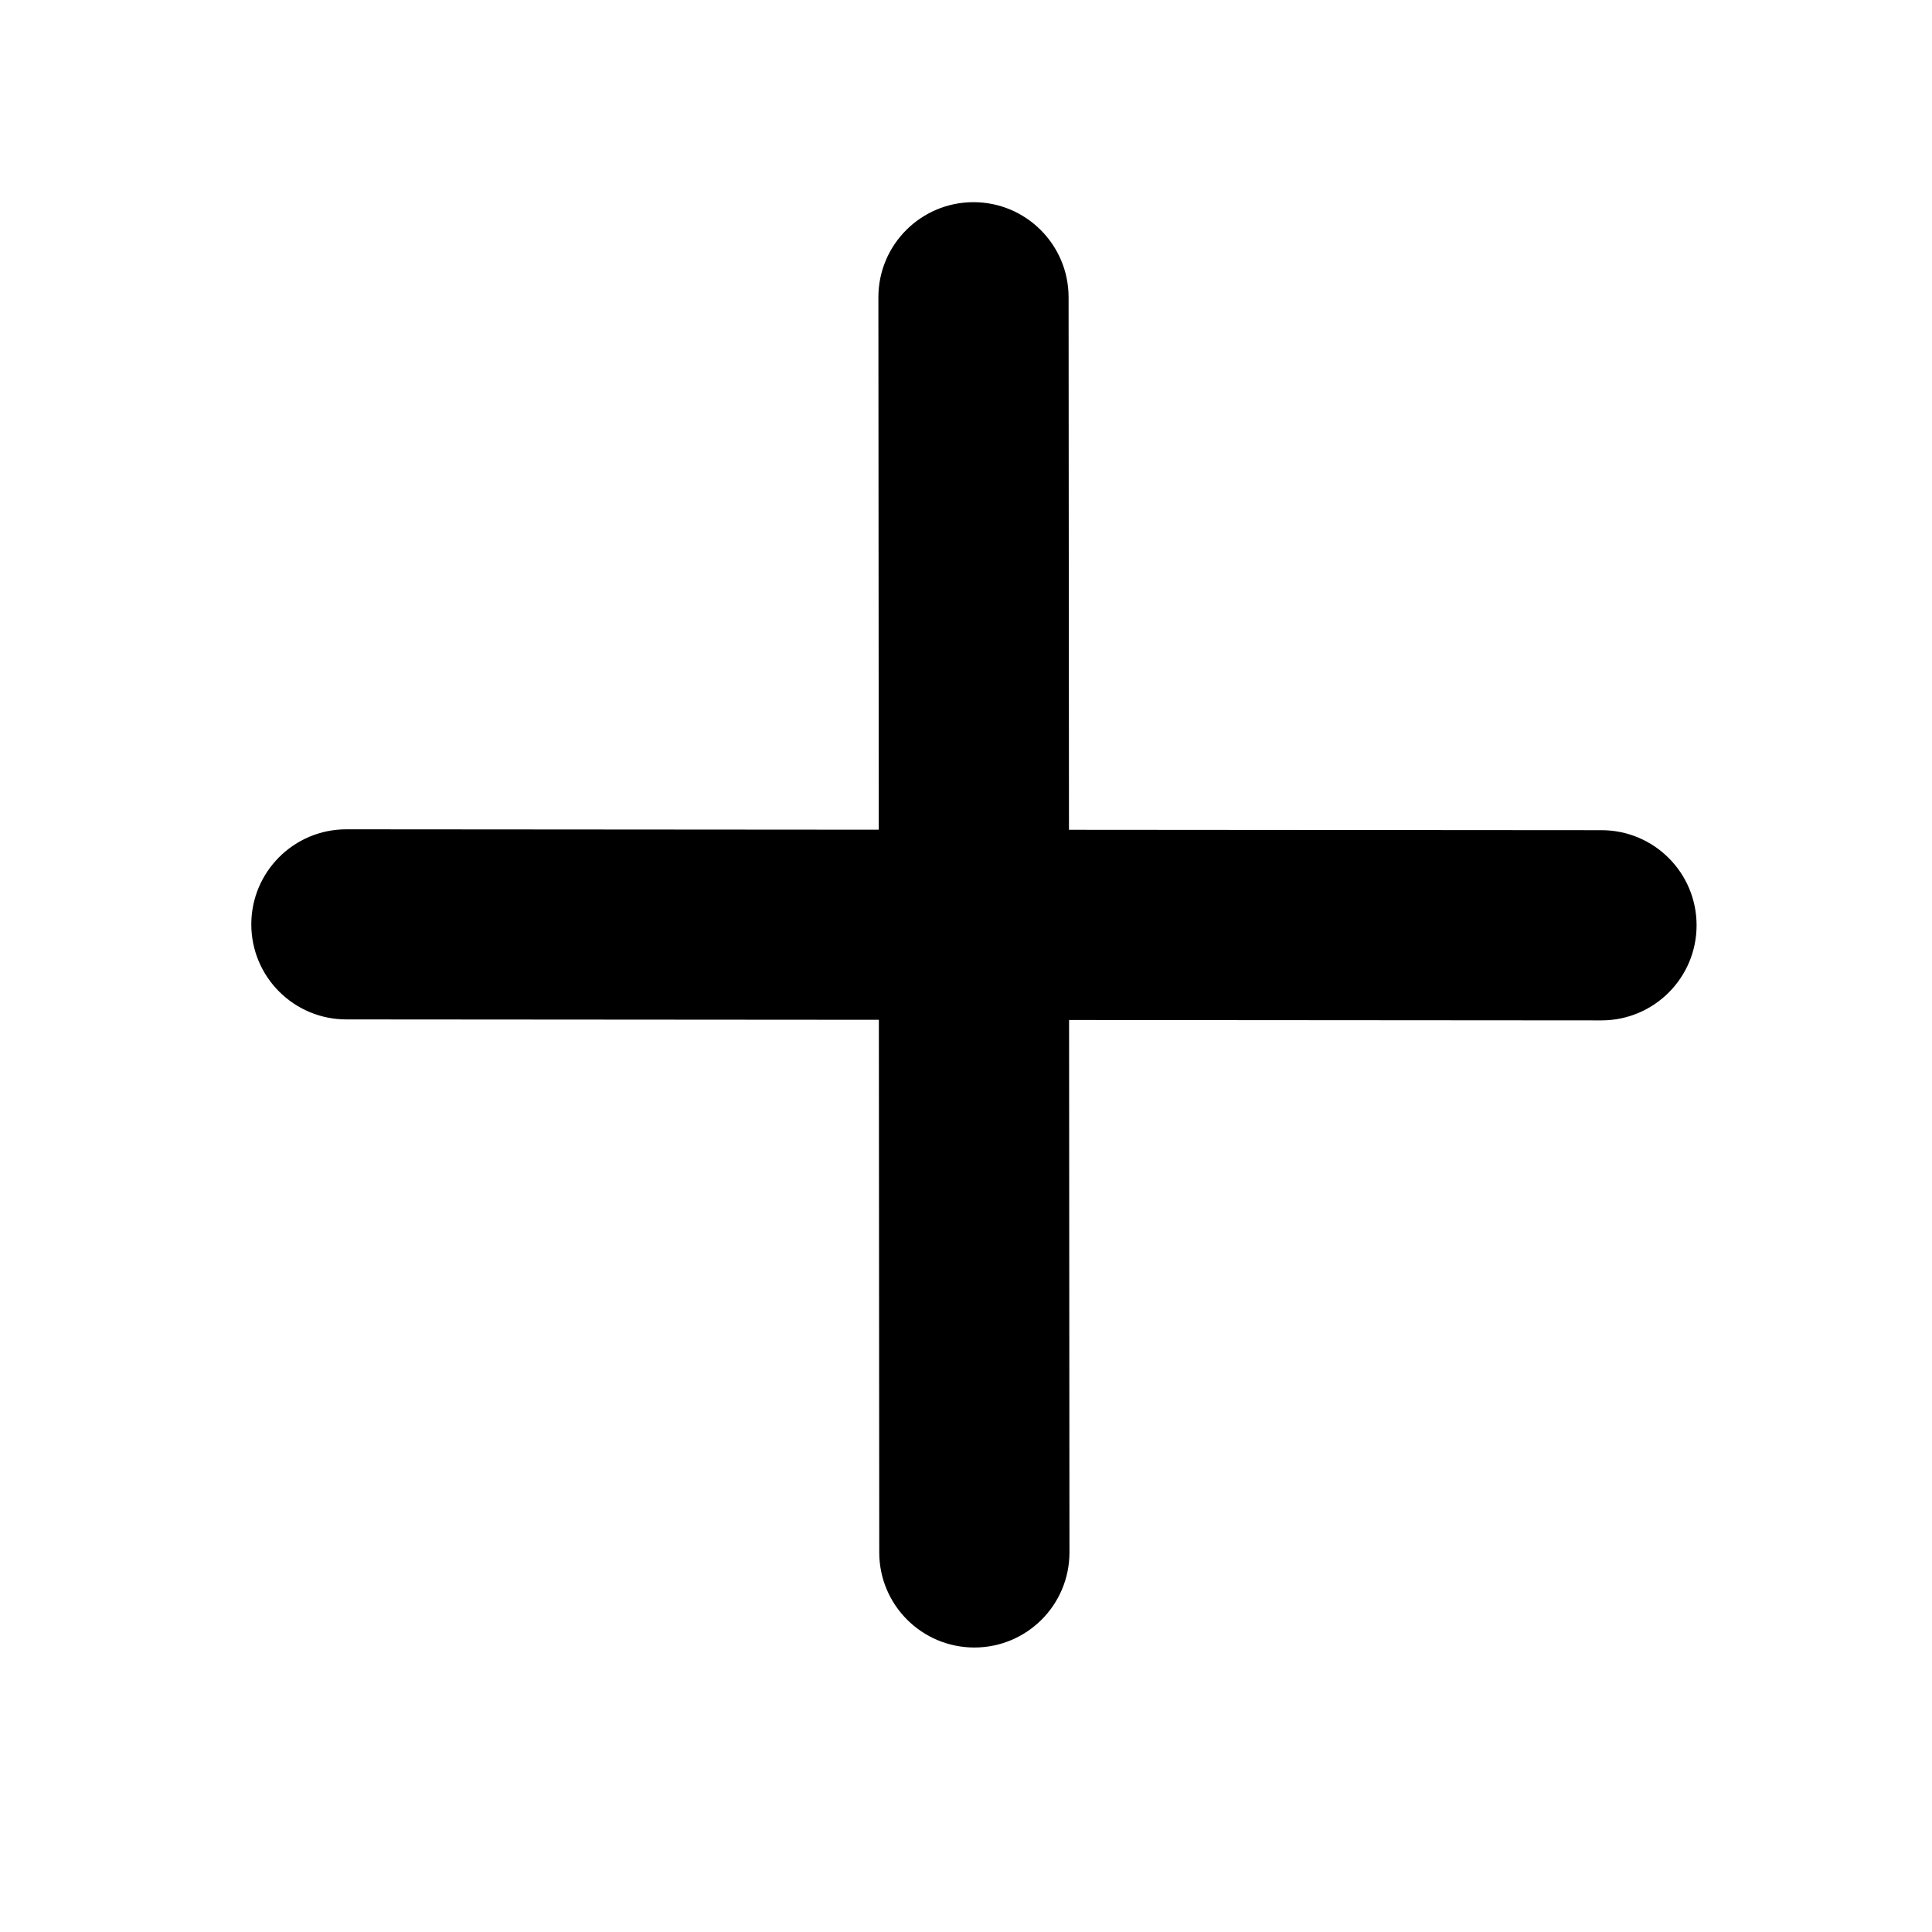
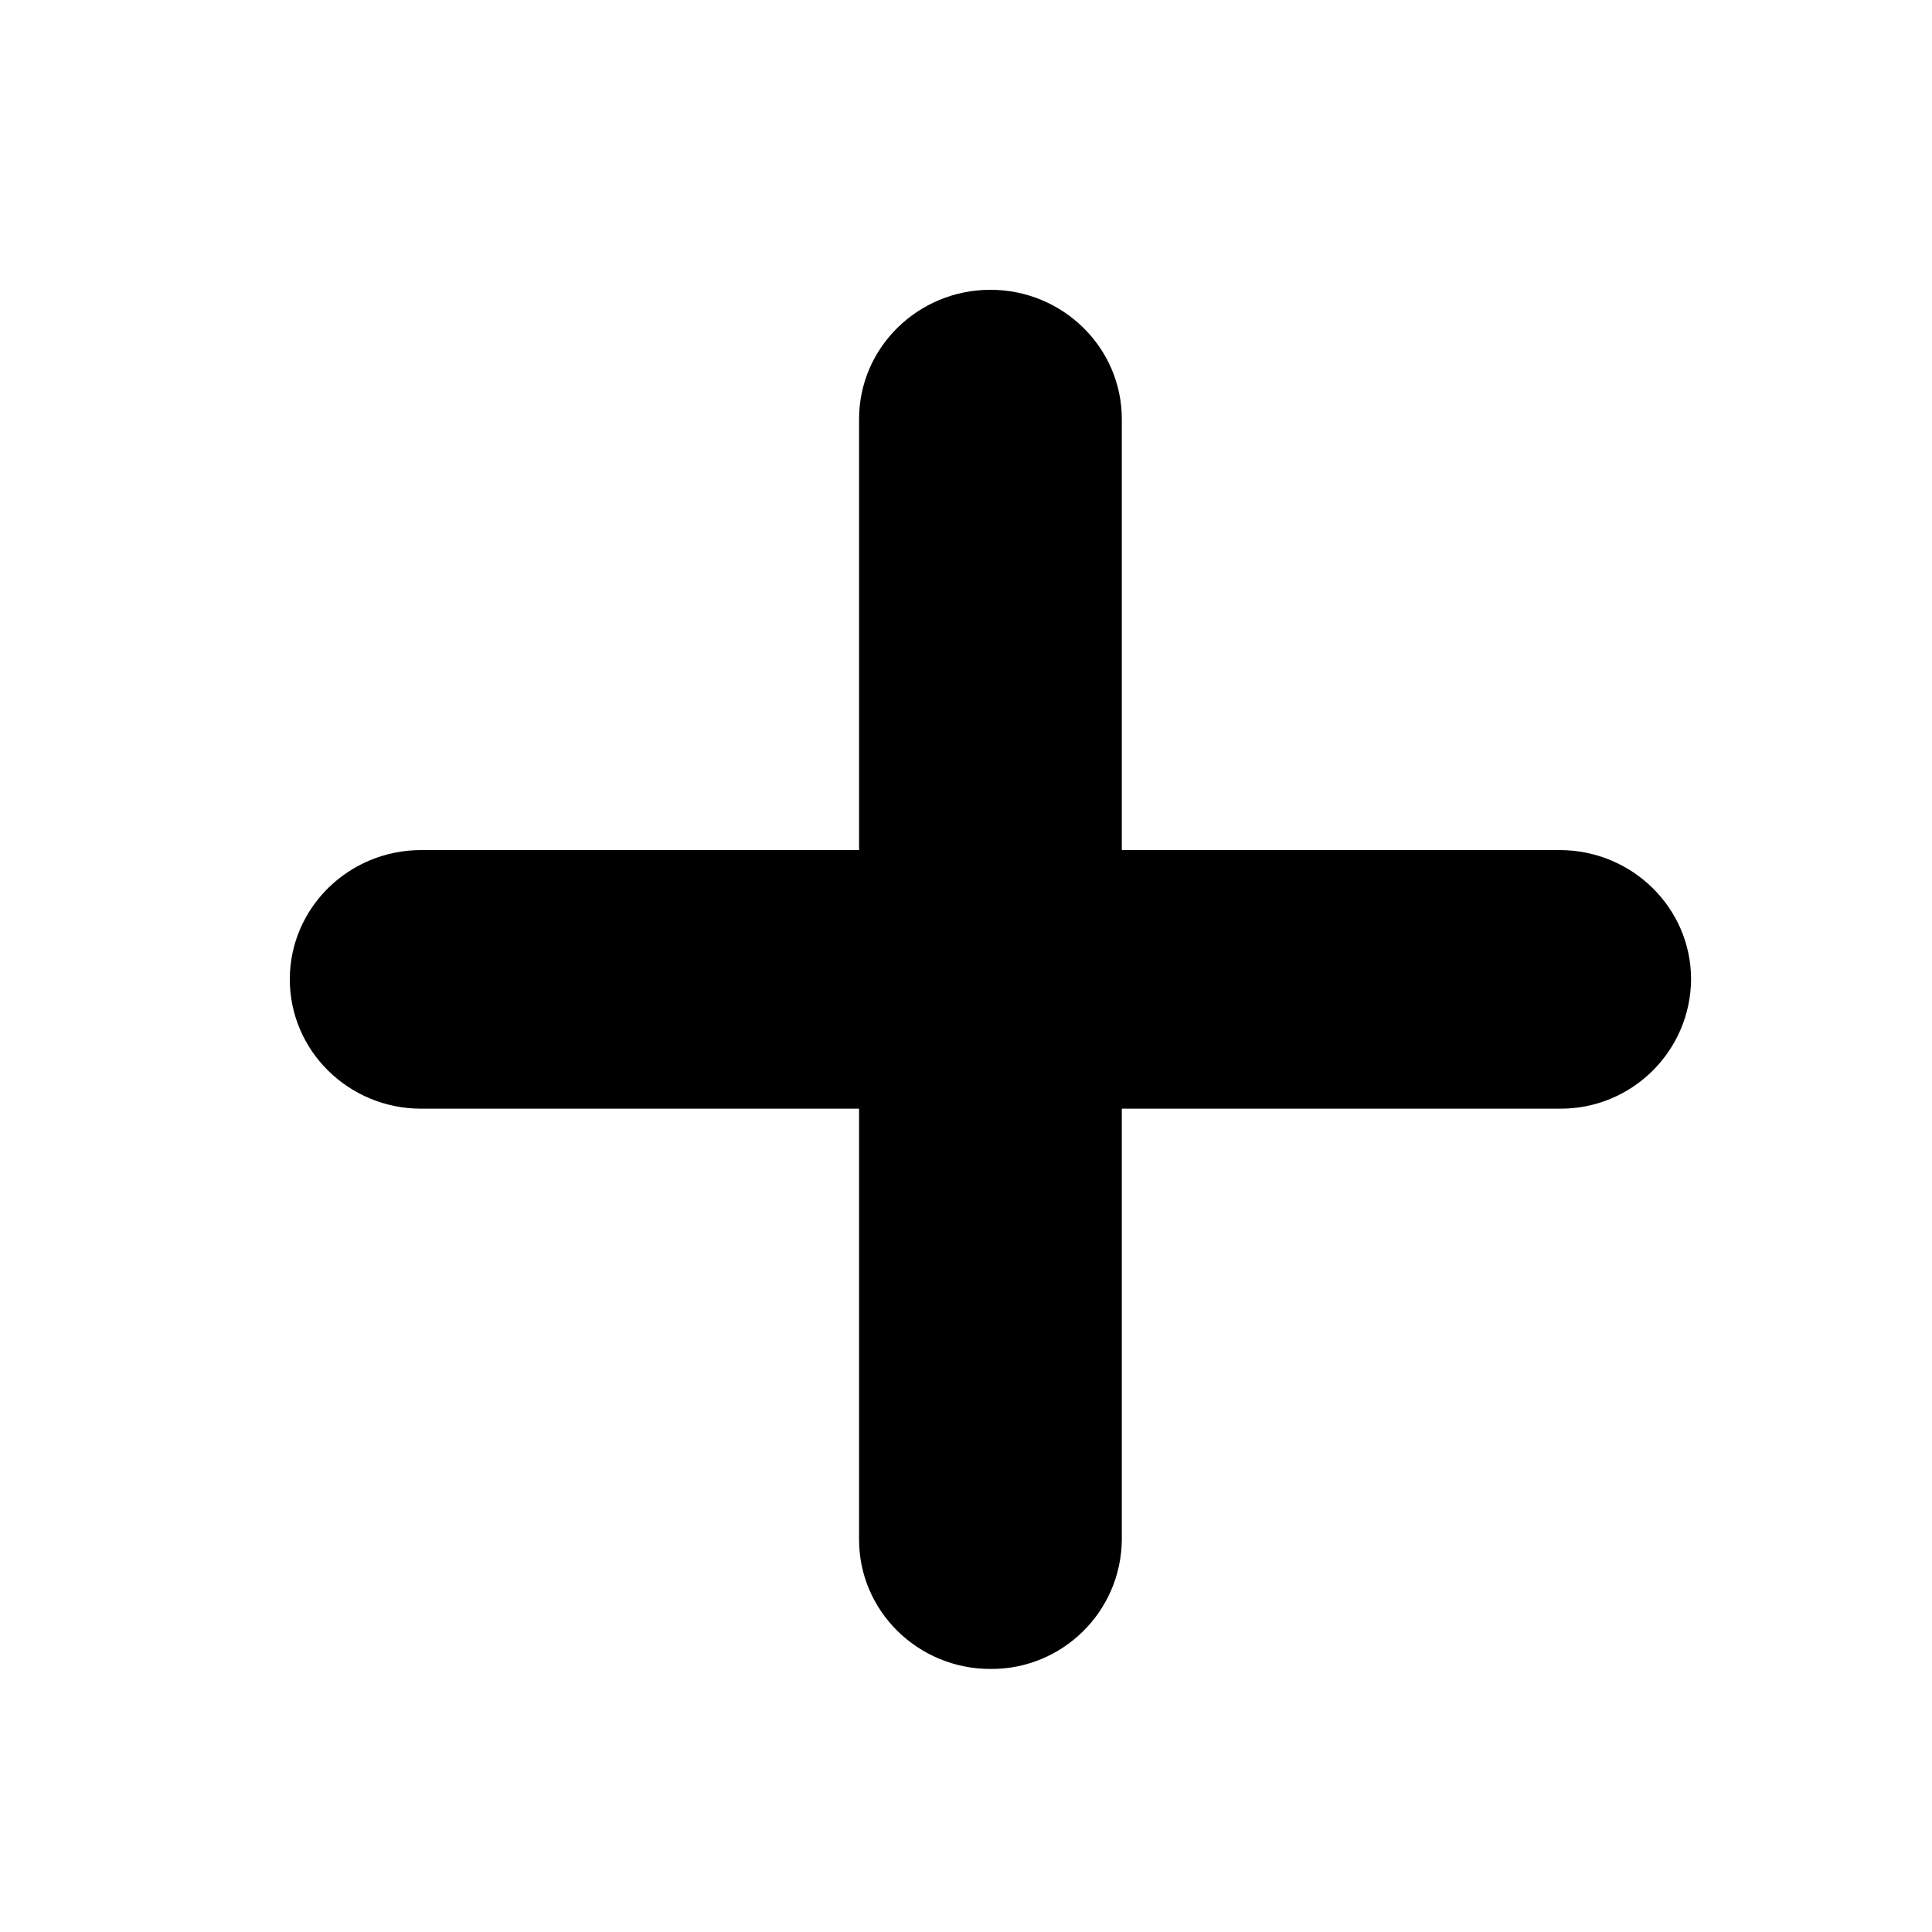
<svg xmlns="http://www.w3.org/2000/svg" viewBox="0 0 20 20">
-   <path d="M16.58 10.563l-5.513-.004.004 5.512a.984.984 0 0 1-1.969-.001l-.004-5.513-5.512-.004a.984.984 0 0 1-.001-1.968l5.512.004-.004-5.512a.984.984 0 1 1 1.969.001l.004 5.512 5.512.004a.984.984 0 0 1 .001 1.969" />
+   <path d="M16.146 11.477h-4.533v4.461a1.35 1.35 0 0 1-1.36 1.339c-.751 0-1.36-.6-1.36-1.339v-4.461H4.36c-.751 0-1.36-.6-1.36-1.339S3.609 8.8 4.36 8.8h4.533V4.338C8.893 3.6 9.502 3 10.253 3c.75 0 1.36.6 1.36 1.338V8.8h4.533c.75 0 1.36.6 1.36 1.338a1.35 1.35 0 0 1-1.36 1.339z" />
</svg>
